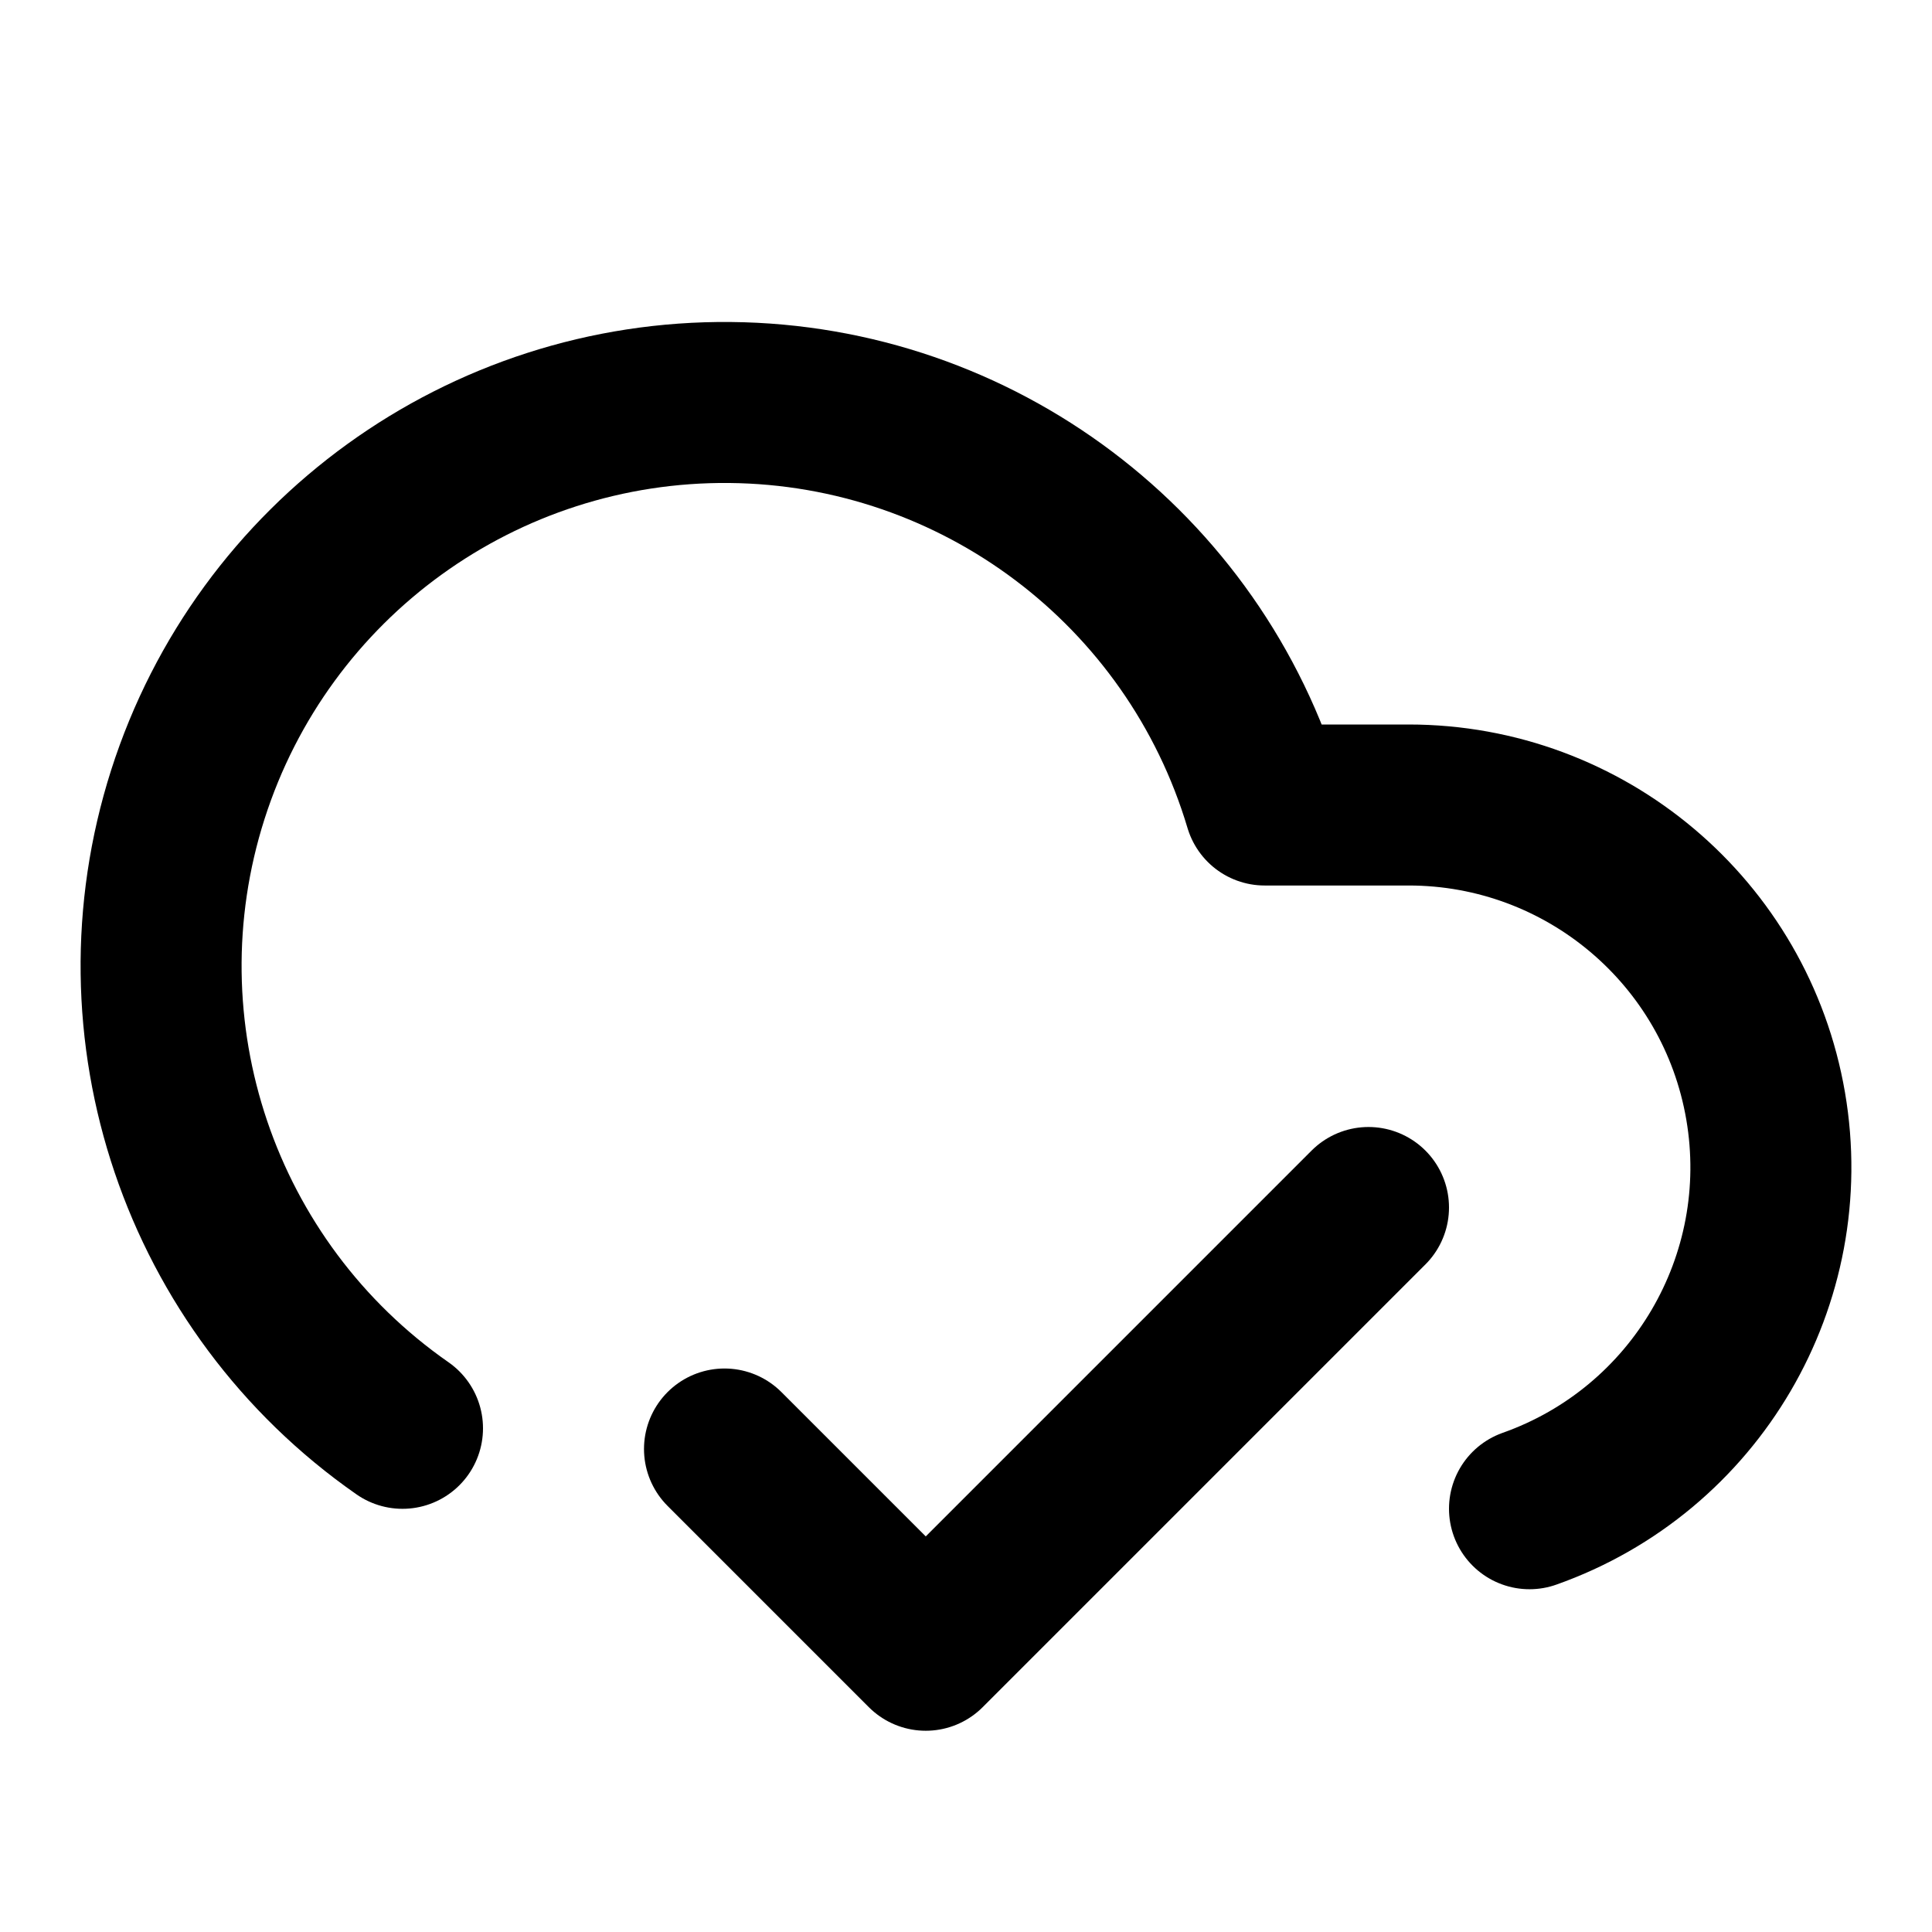
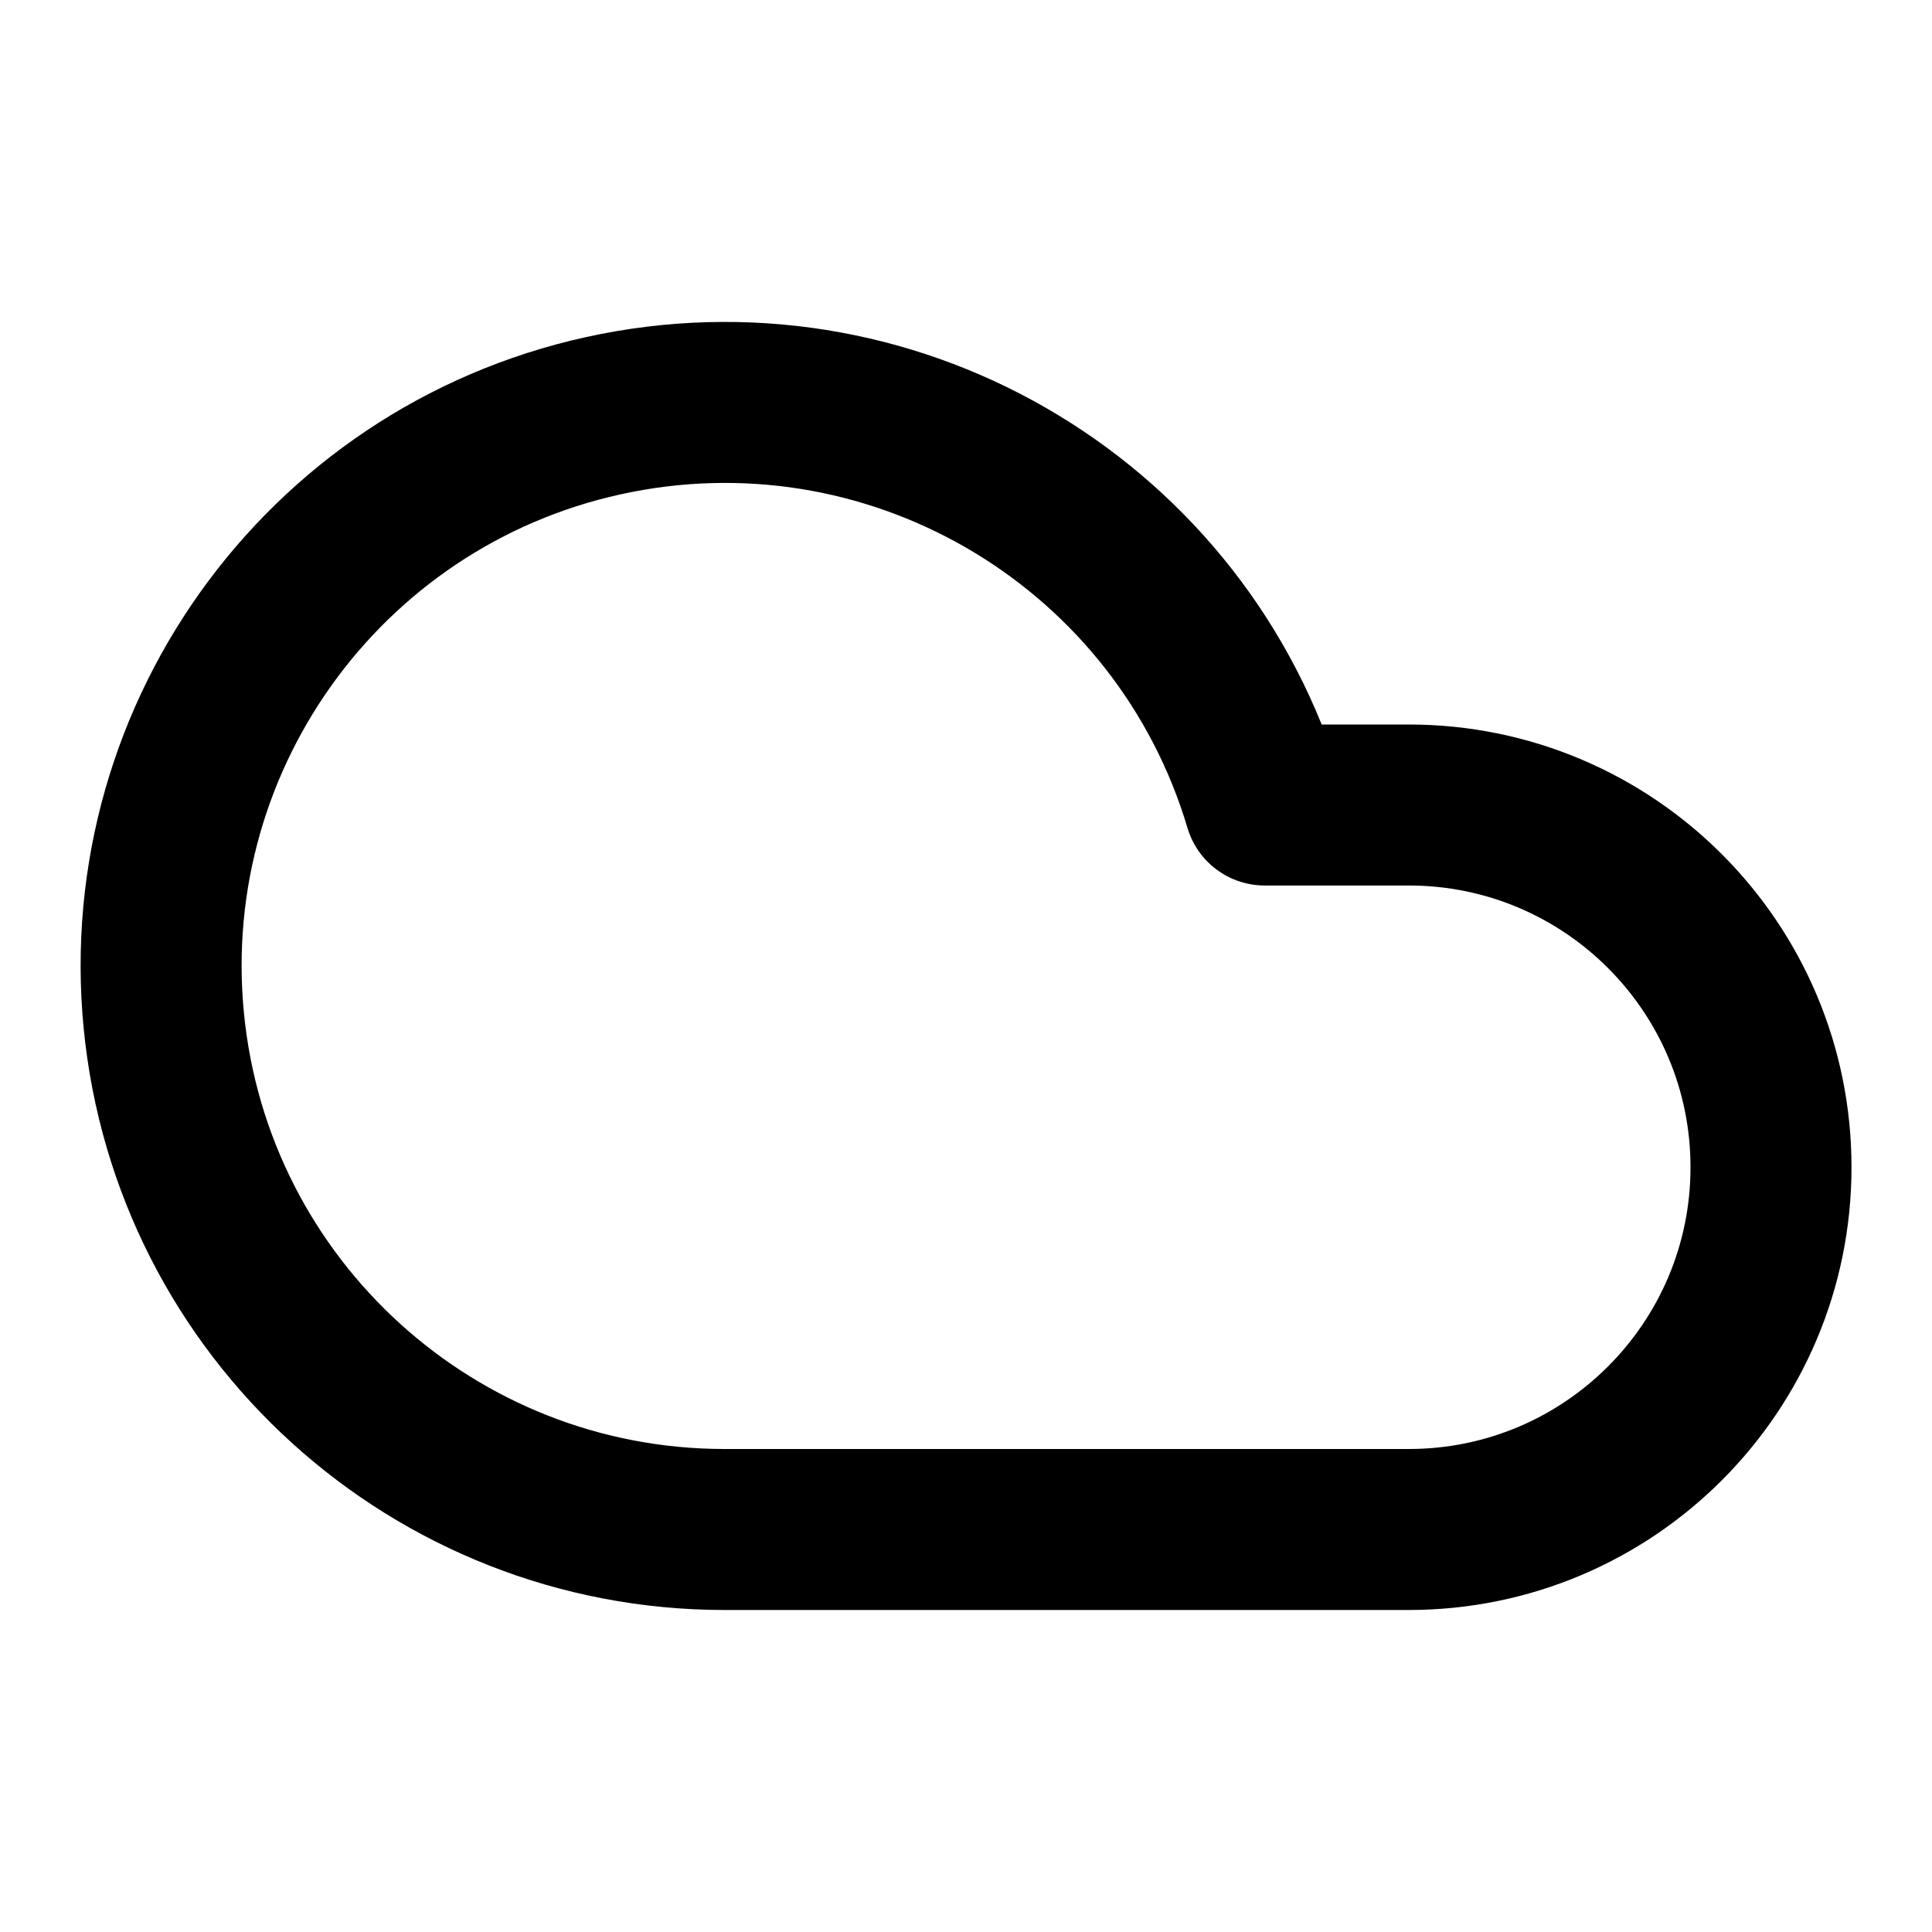
- <svg xmlns="http://www.w3.org/2000/svg" width="24" height="24" viewBox="0 0 24 24" fill="none" stroke="currentColor" stroke-width="2" stroke-linecap="round" stroke-linejoin="round" class="lucide lucide-cloud-check-icon lucide-cloud-check">
-   <path d="m17 15-5.5 5.5L9 18" />
-   <path d="M5 17.743A7 7 0 1 1 15.71 10h1.79a4.5 4.5 0 0 1 1.5 8.742" />
+ <svg xmlns="http://www.w3.org/2000/svg" width="24" height="24" viewBox="0 0 24 24" fill="none" stroke="currentColor" stroke-width="2" stroke-linecap="round" stroke-linejoin="round" class="lucide lucide-cloud-icon lucide-cloud">
+   <path d="M17.5 19H9a7 7 0 1 1 6.71-9h1.79a4.5 4.5 0 1 1 0 9Z" />
</svg>
